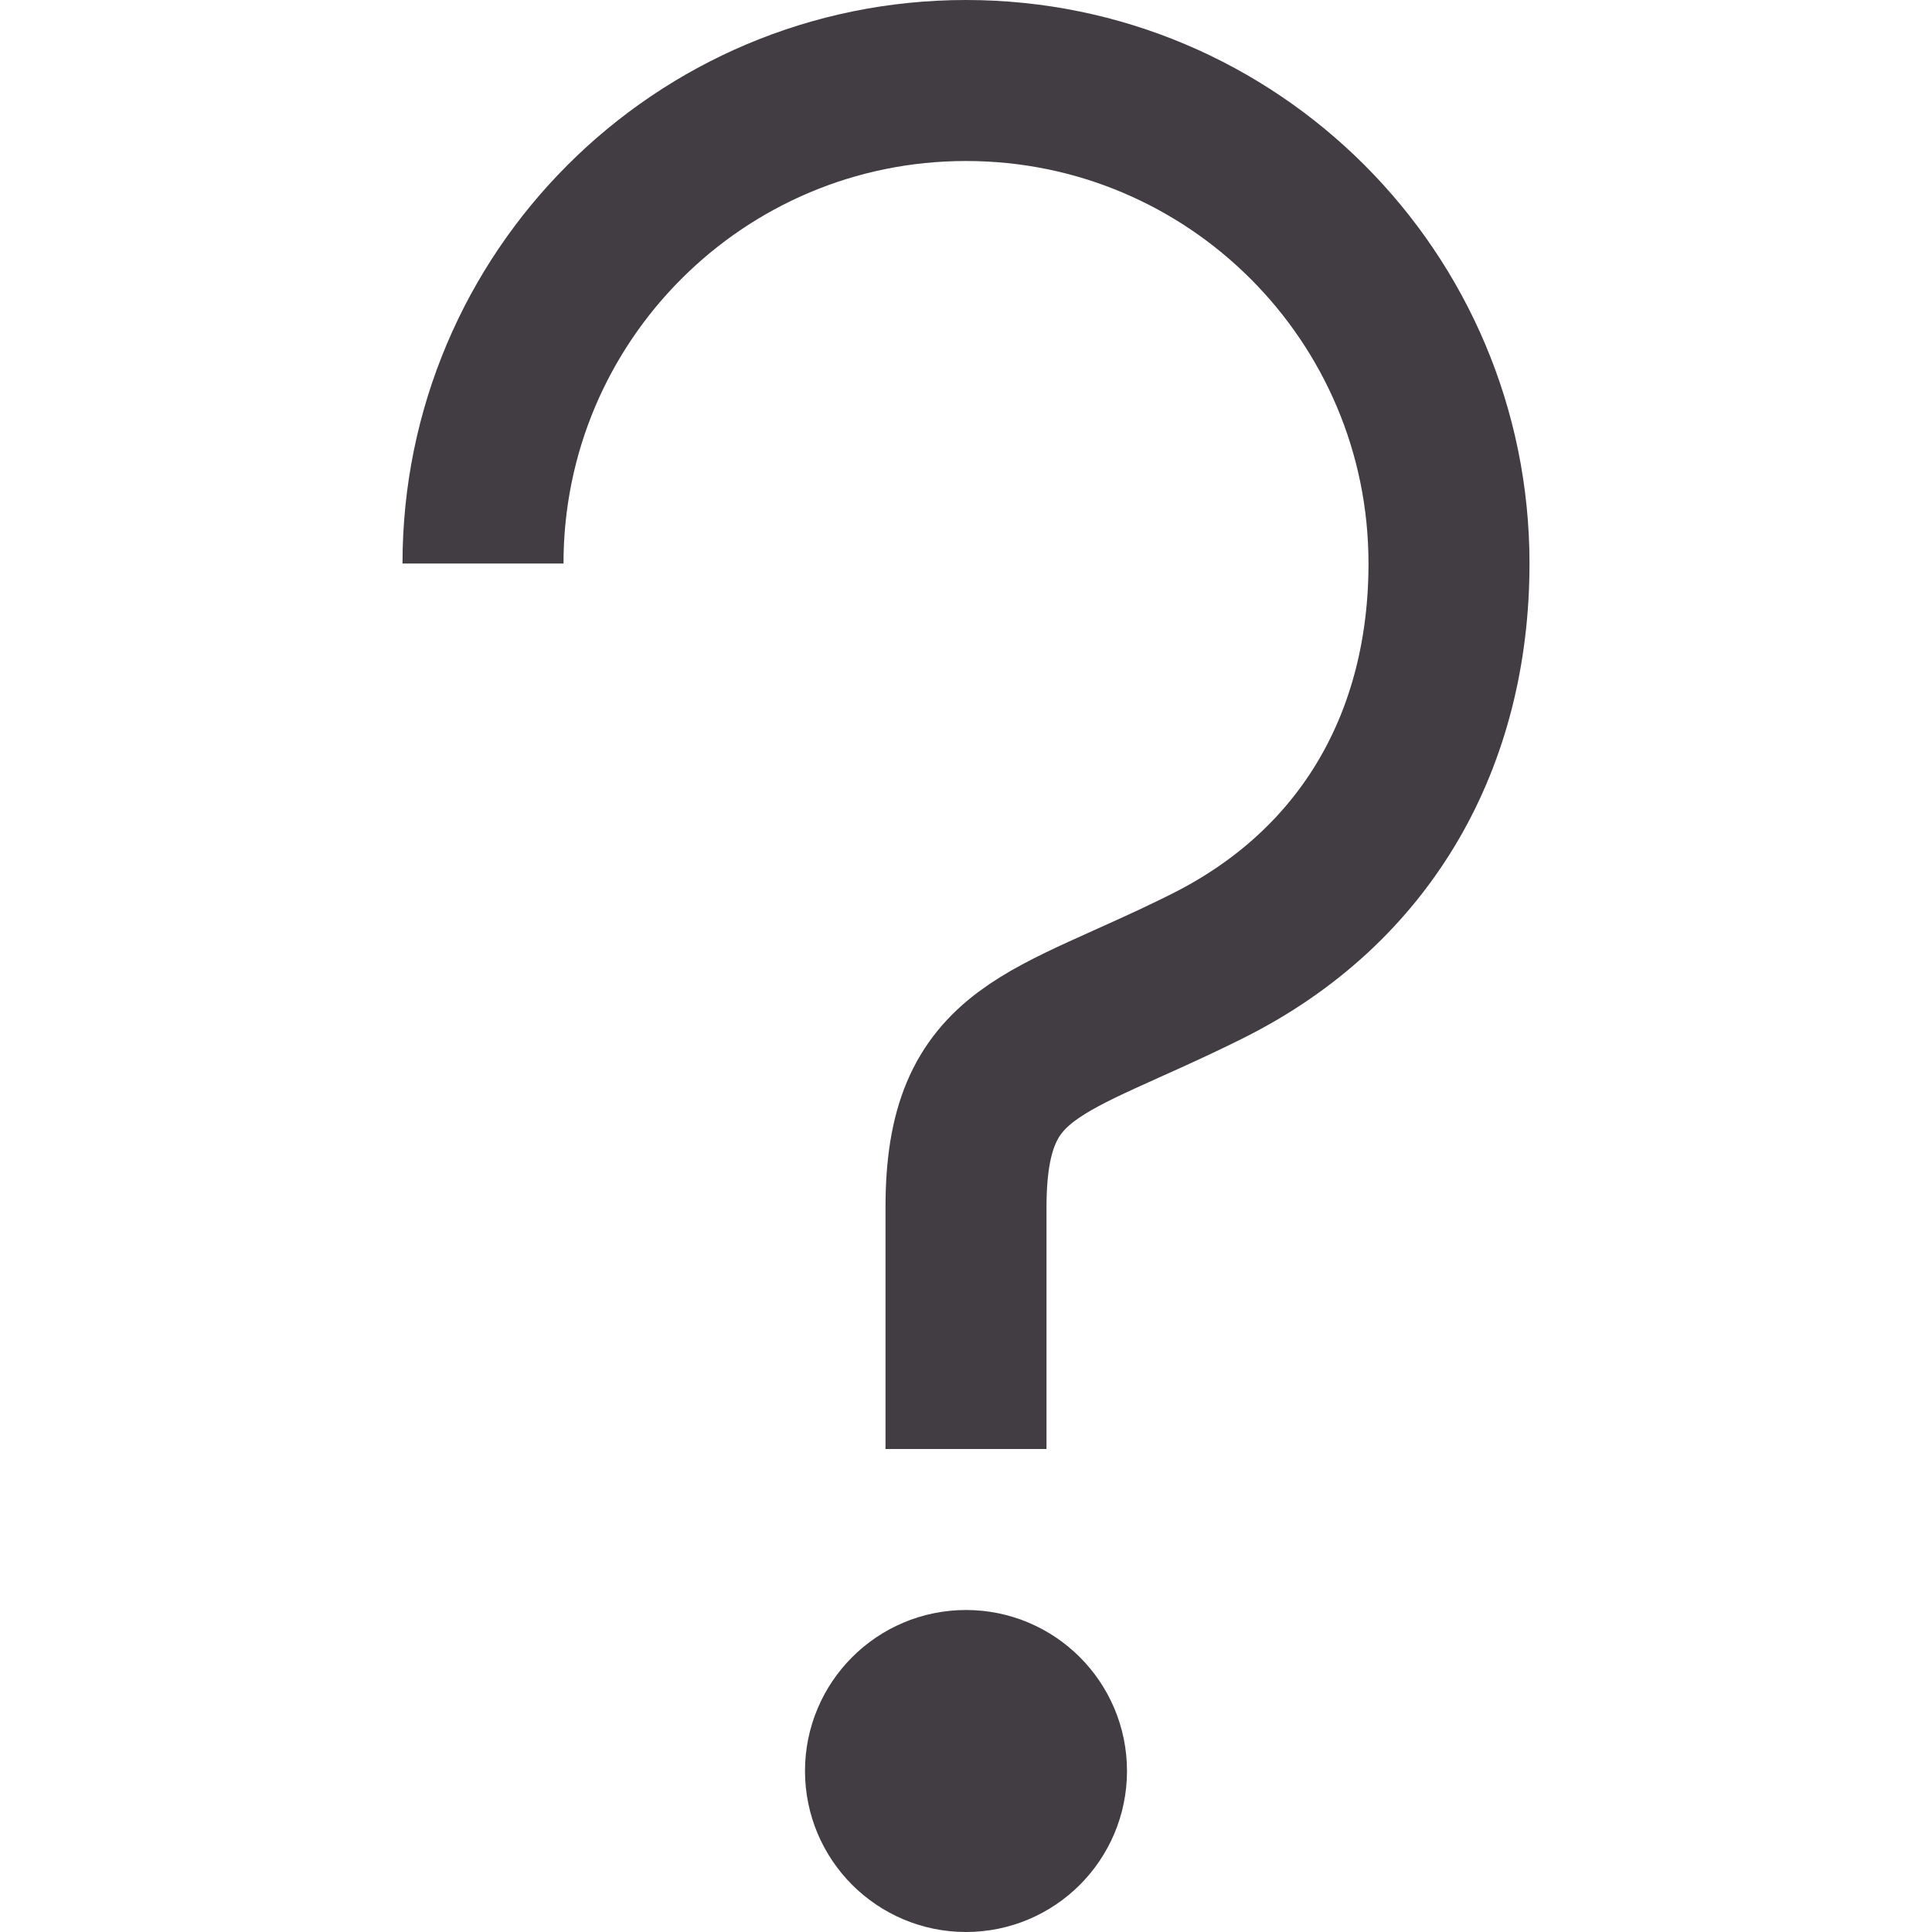
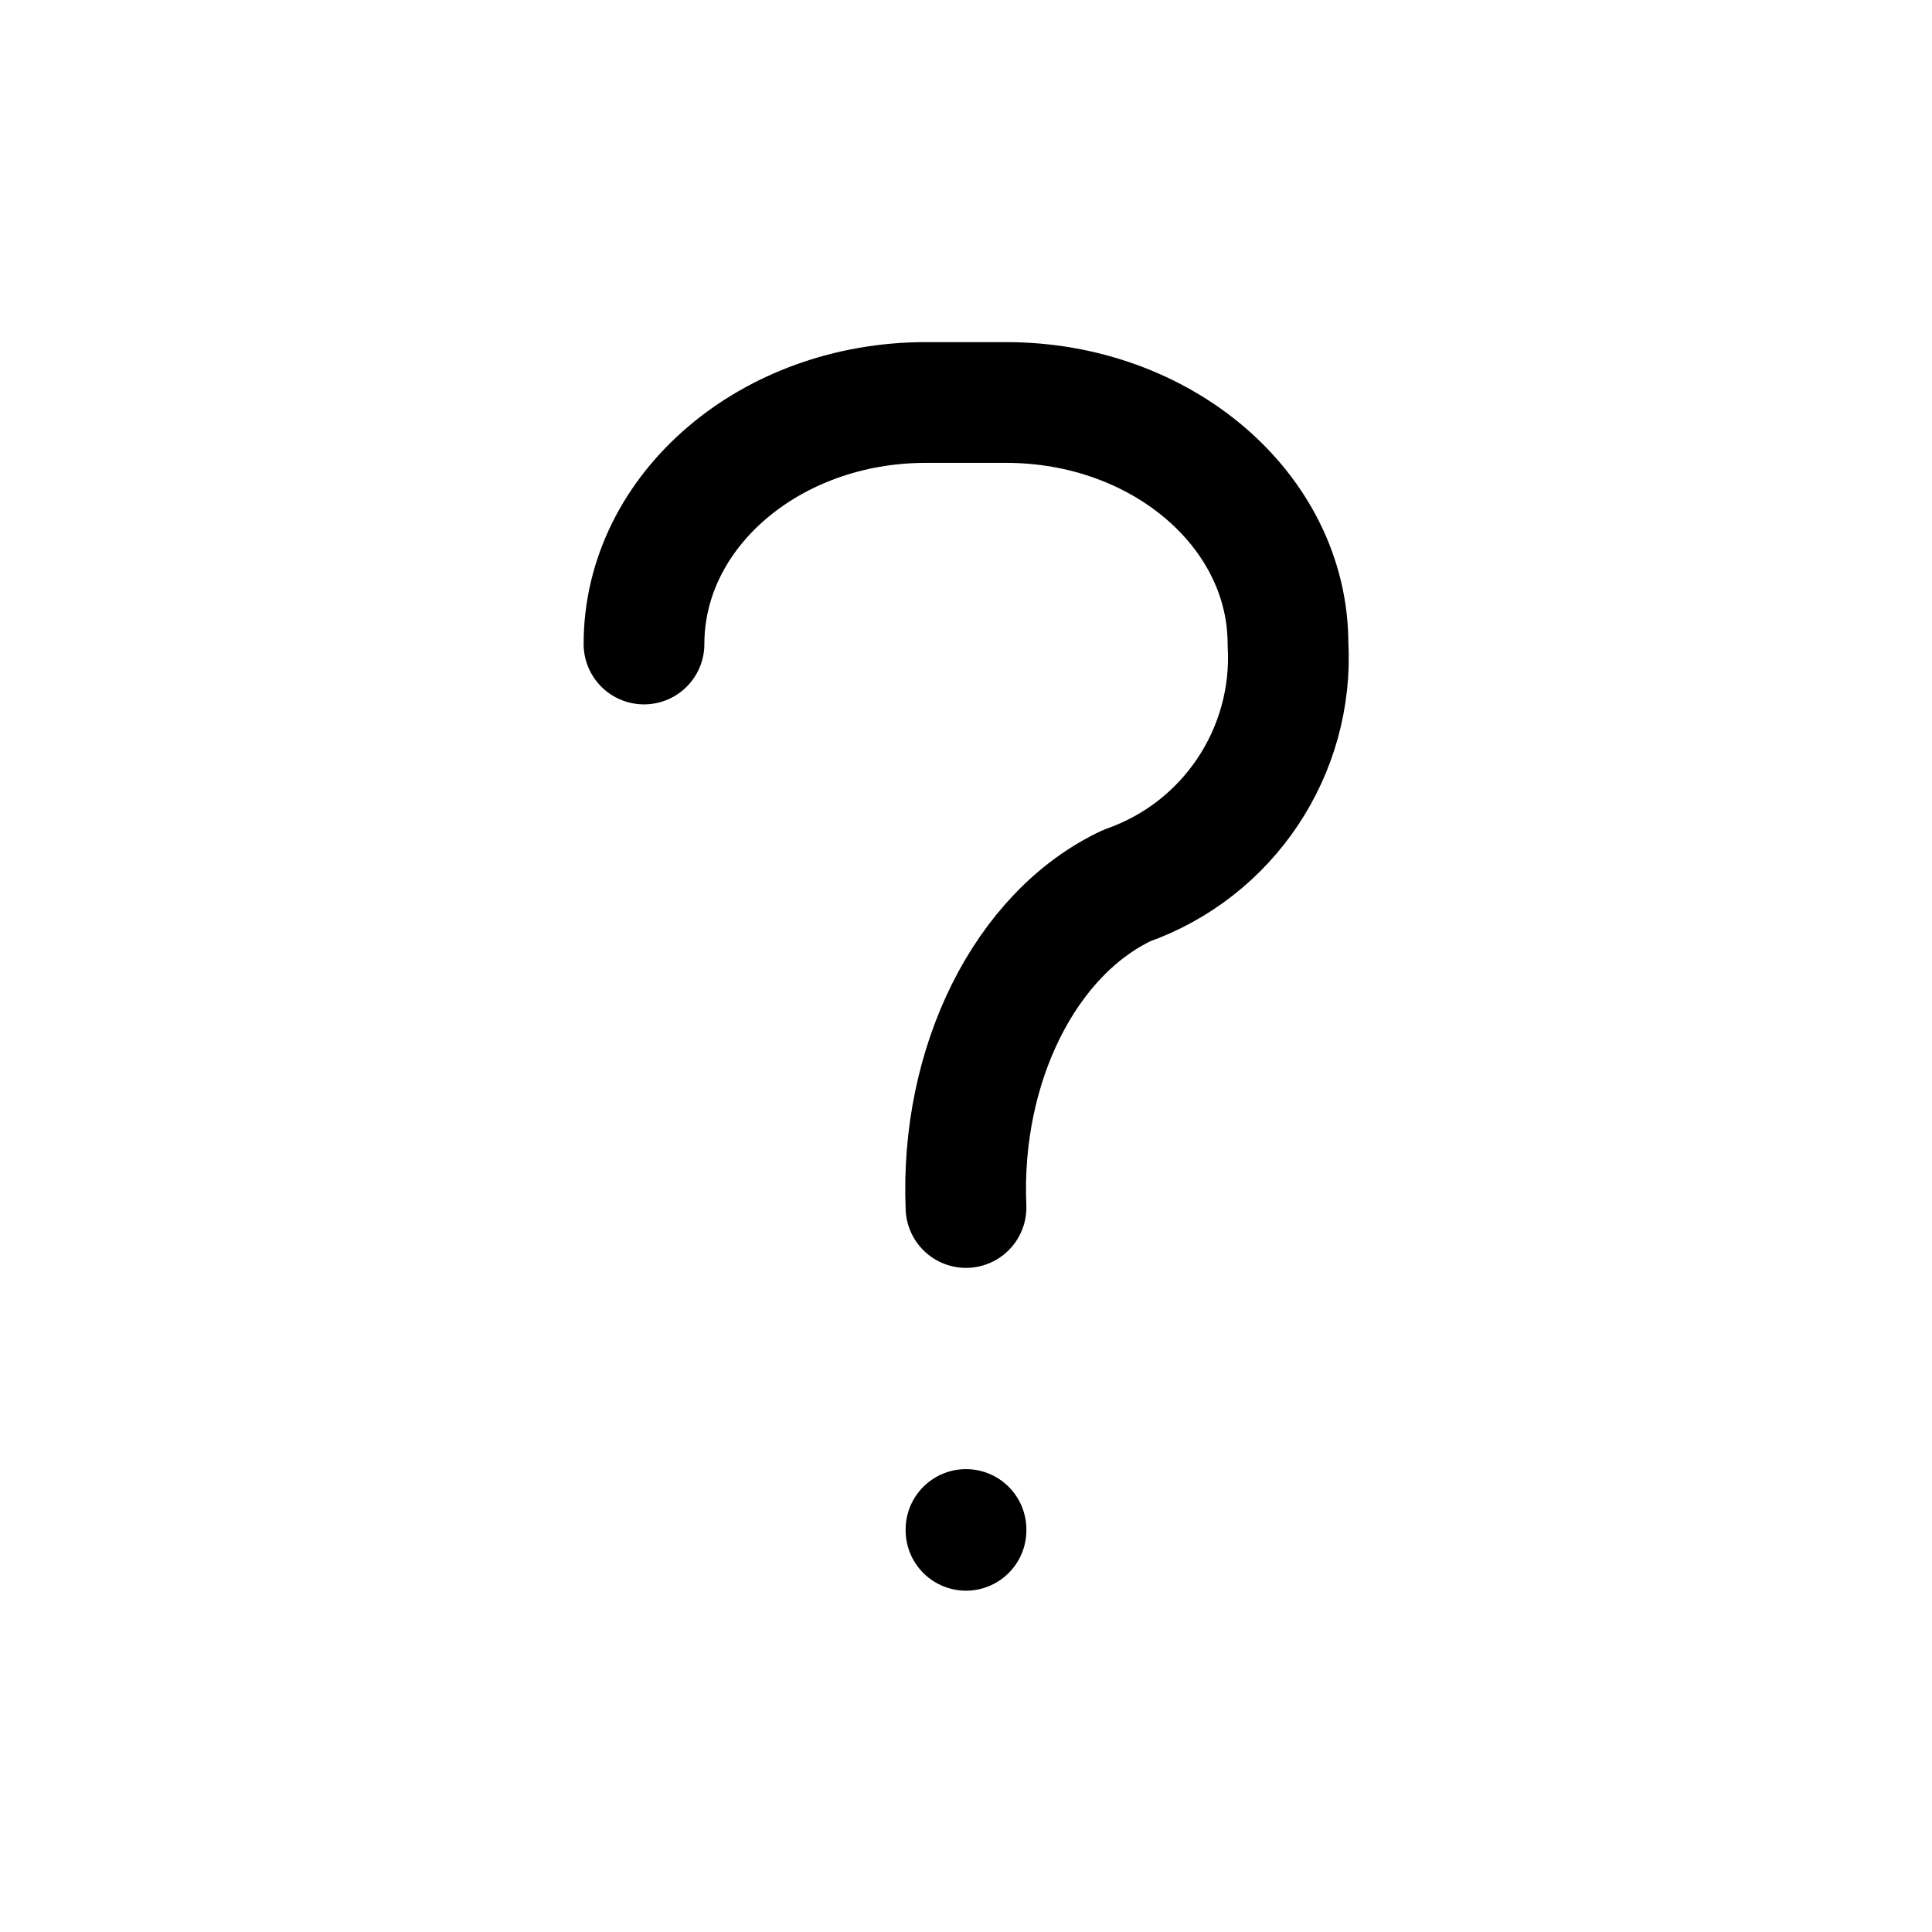
- <svg xmlns="http://www.w3.org/2000/svg" width="24px" height="24px" viewBox="0 0 24 24">
-   <path fill="none" stroke="#413d43" stroke-width="2" d="M12,23 C12.552,23 13,22.552 13,22 C13,21.448 12.552,21 12,21 C11.448,21 11,21.448 11,22 C11,22.552 11.448,23 12,23 Z M12,18 L12,15 C12,13 13,13 15,12 C17,11 18,9.158 18,7 C18,3.686 15.314,1 12,1 C8.686,1 6,3.686 6,7" />
+ <svg xmlns="http://www.w3.org/2000/svg" width="24" height="24" fill="none" stroke="currentColor" stroke-linecap="round" stroke-linejoin="round" stroke-width="1.5">
+   <path stroke="none" d="M0 0h24v24H0z" />
+   <path d="M8 8a3.5 3 0 0 1 3.5-3h1A3.5 3 0 0 1 16 8a3 3 0 0 1-2 3 3 4 0 0 0-2 4M12 19v.01" />
</svg>
